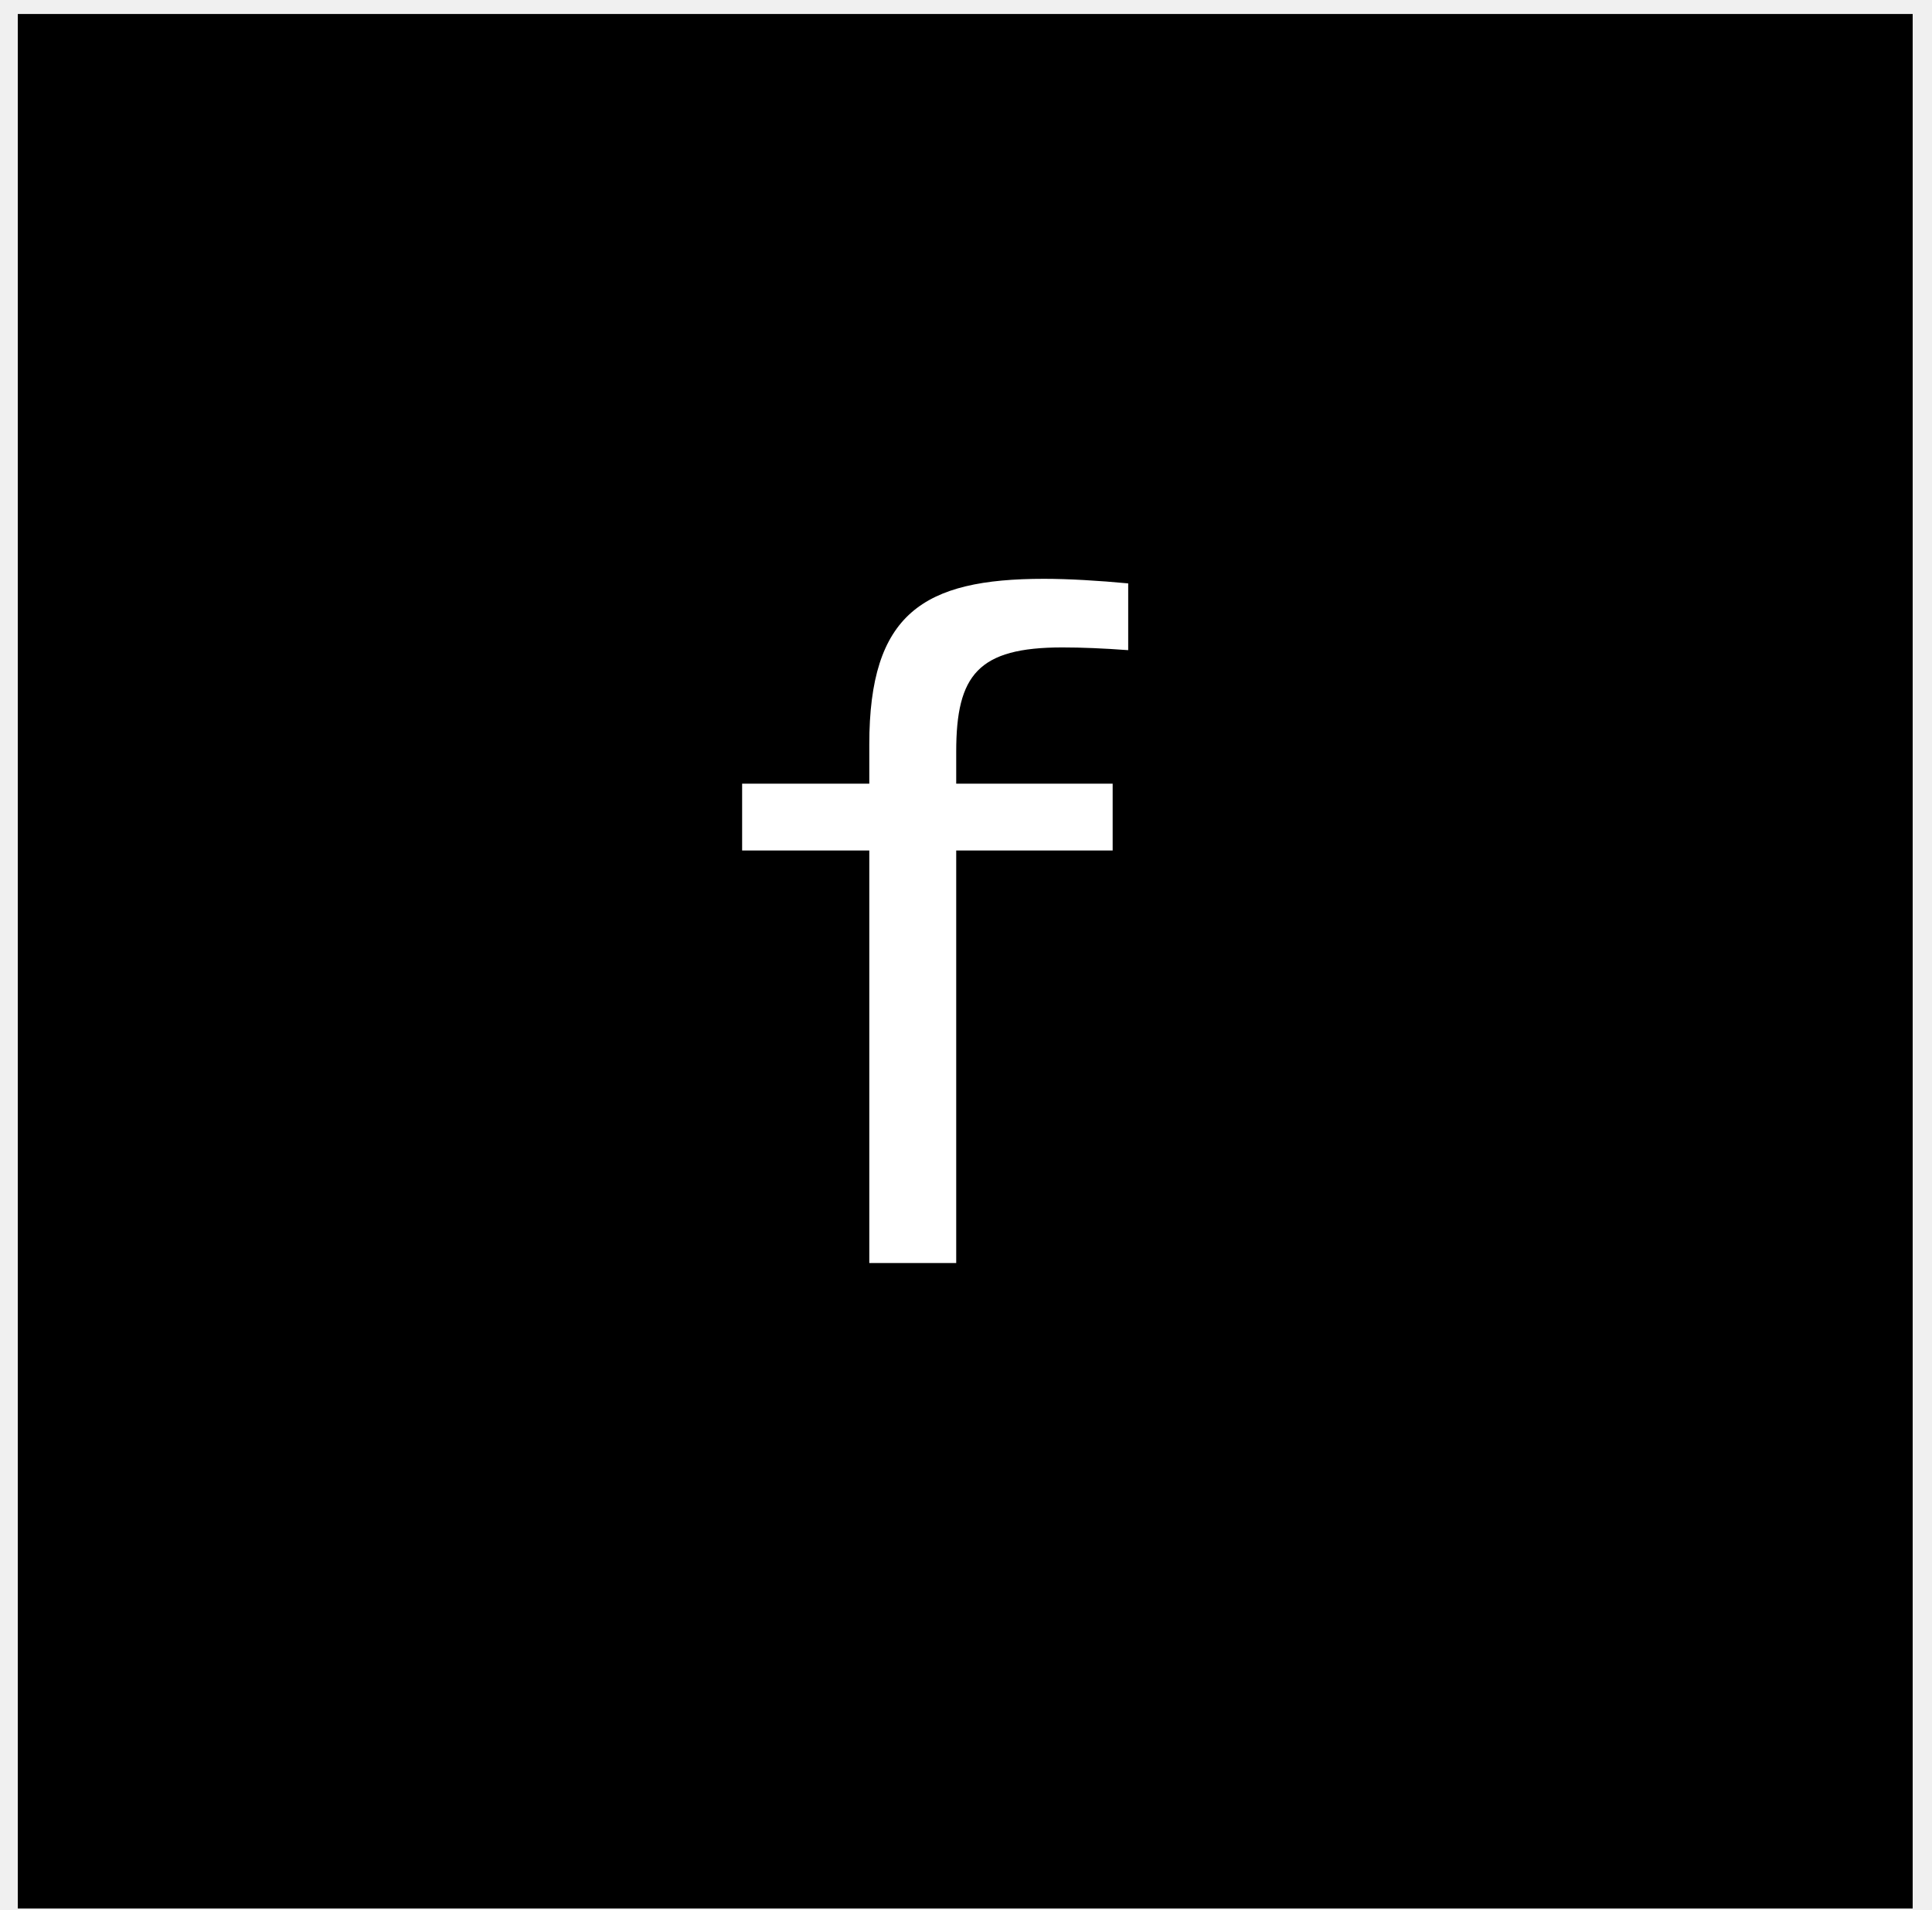
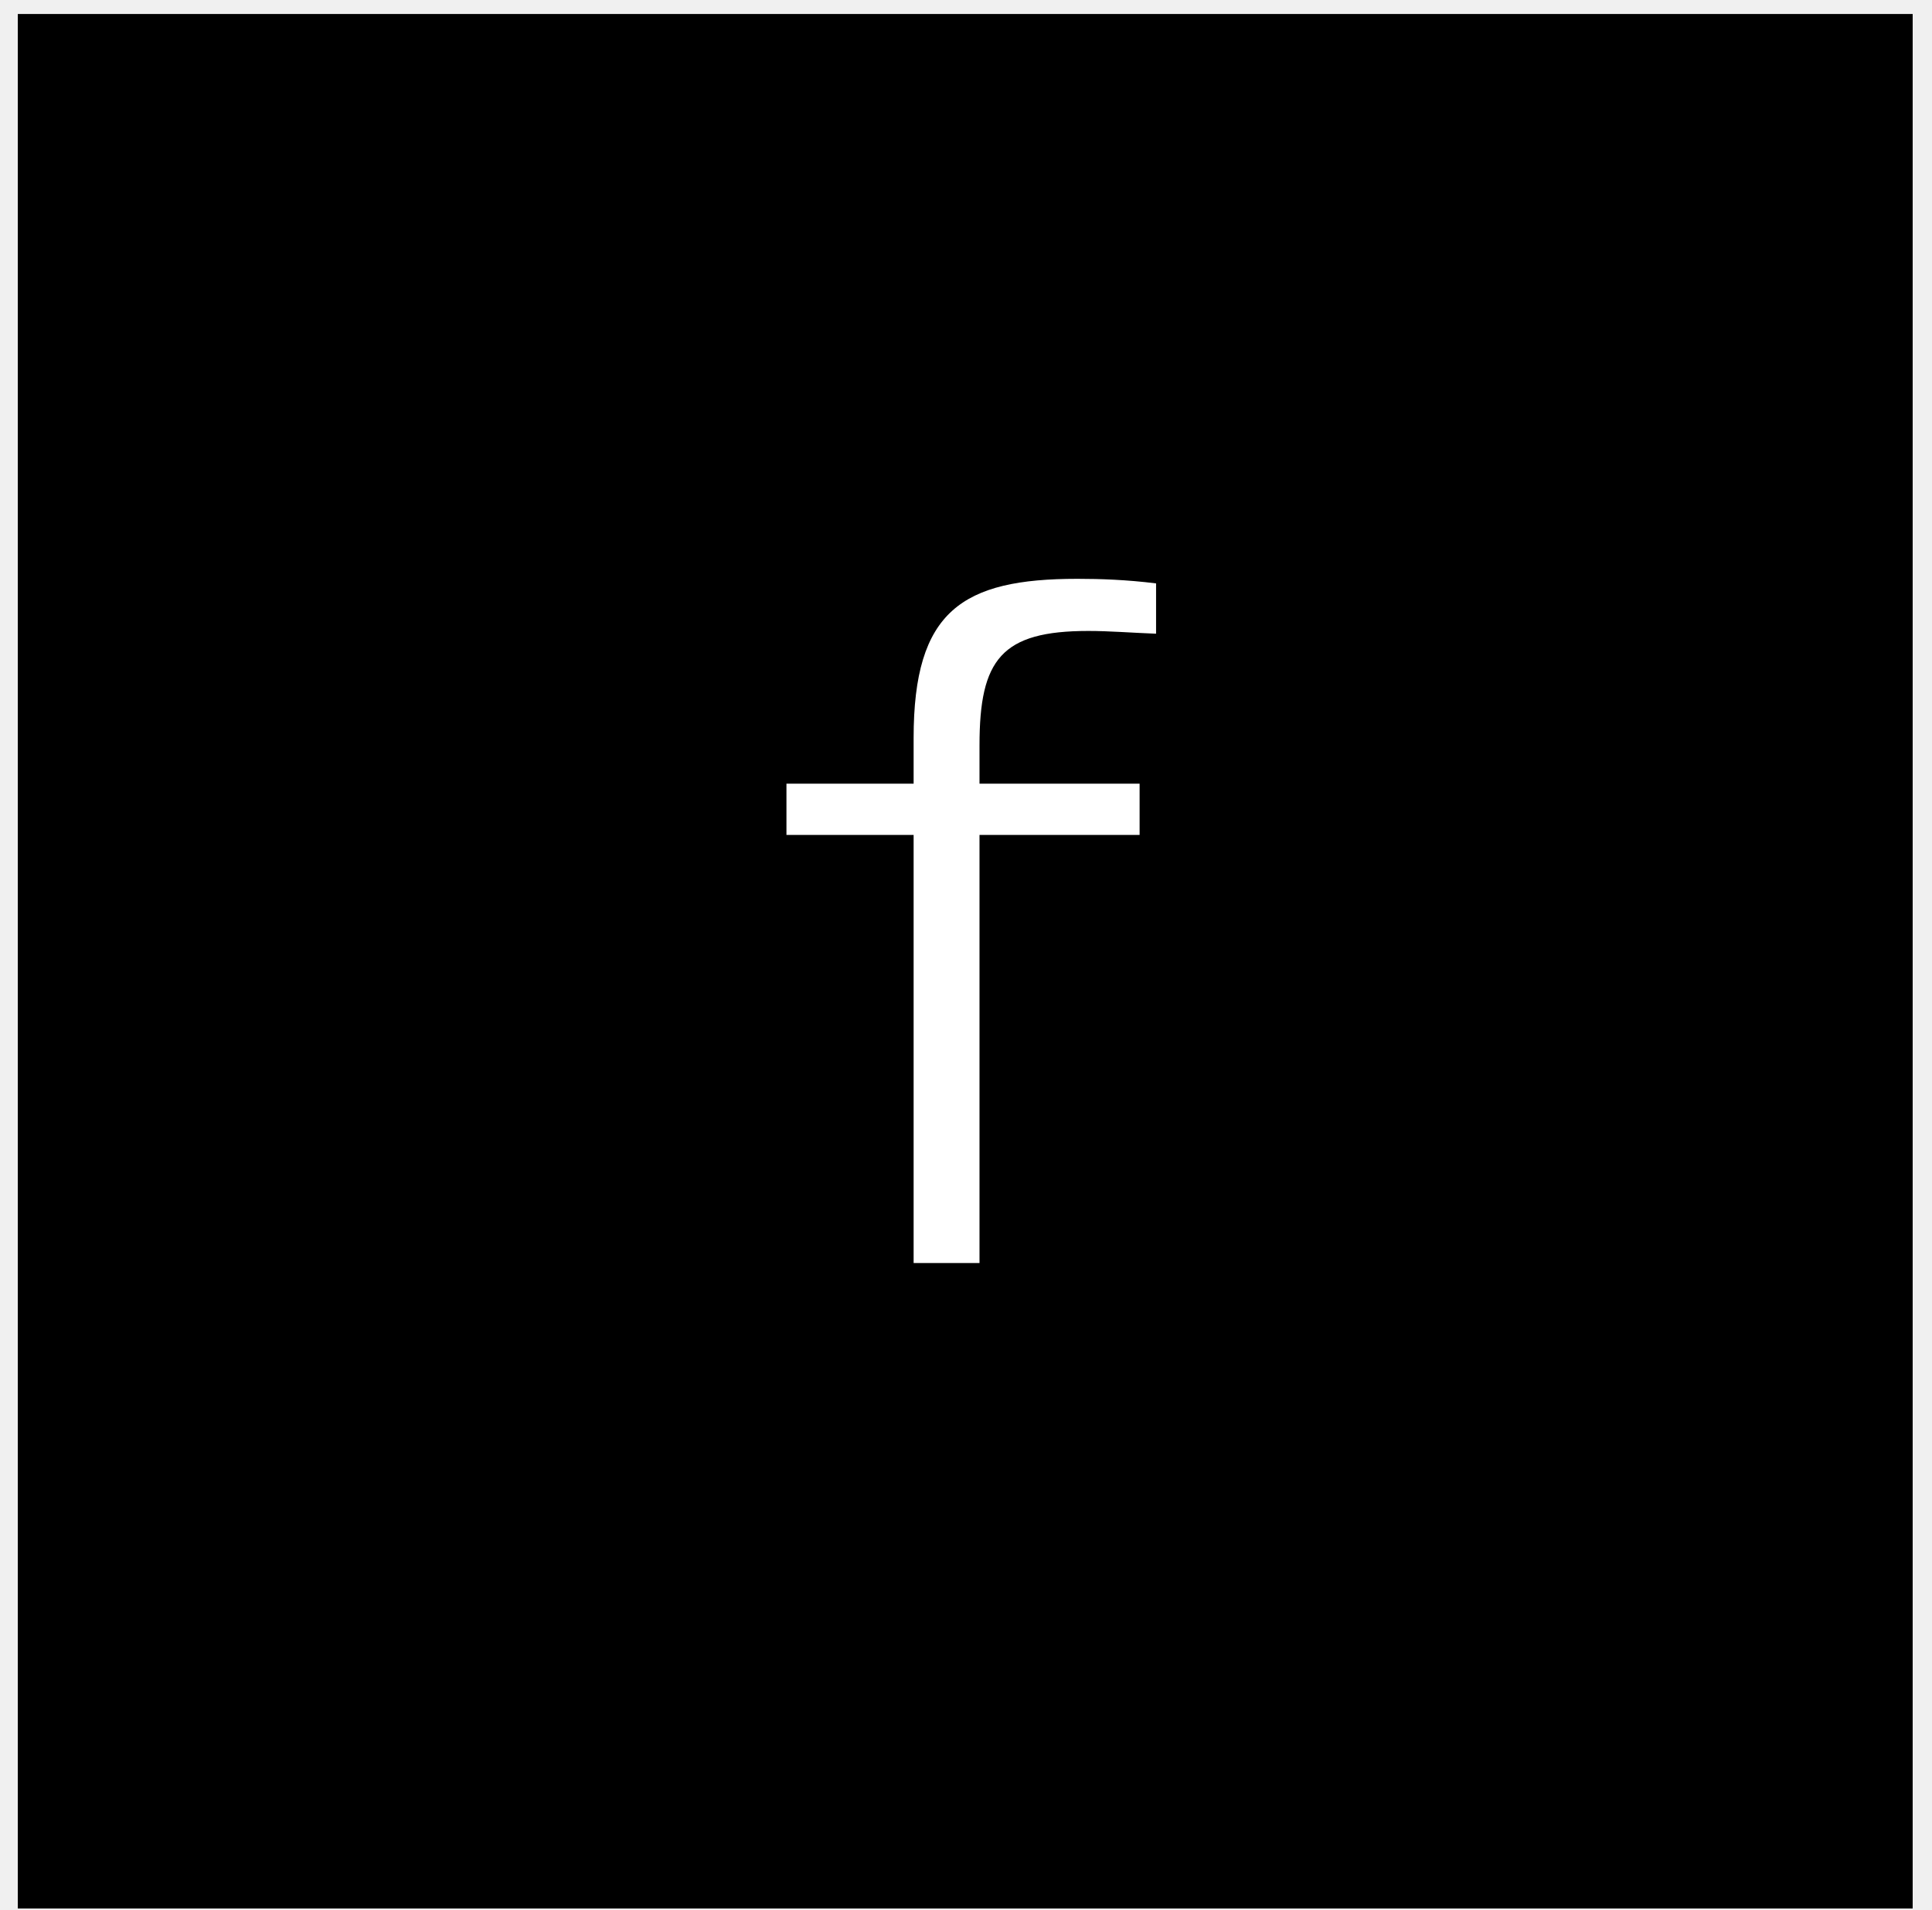
<svg xmlns="http://www.w3.org/2000/svg" width="100%" height="100%" viewBox="0 0 89 88" fill="none">
  <rect x="2.32" y="2.145" width="84.29" height="84.29" fill="black" stroke="black" stroke-width="3" />
-   <path d="M48.938 29.83C49.823 29.83 50.834 29.872 51.972 29.956V26.88C50.624 26.753 49.233 26.669 48.095 26.669C42.532 26.669 40.045 28.27 40.045 34.297V36.109H34.187V39.186H40.045V58.193H44.049V39.186H51.256V36.109H44.049V34.634C44.049 31.094 45.06 29.83 48.938 29.83Z" fill="white" />
+   <path d="M50.137 29.071C51.106 29.071 52.118 29.155 53.256 29.198V26.88C51.907 26.711 50.685 26.669 49.631 26.669C44.321 26.669 42.087 28.144 42.087 34.002V36.109H36.229V38.469H42.087V58.193H45.122V38.469H52.497V36.109H45.122V34.339C45.122 30.378 46.133 29.071 50.137 29.071Z" fill="white" />
</svg>
